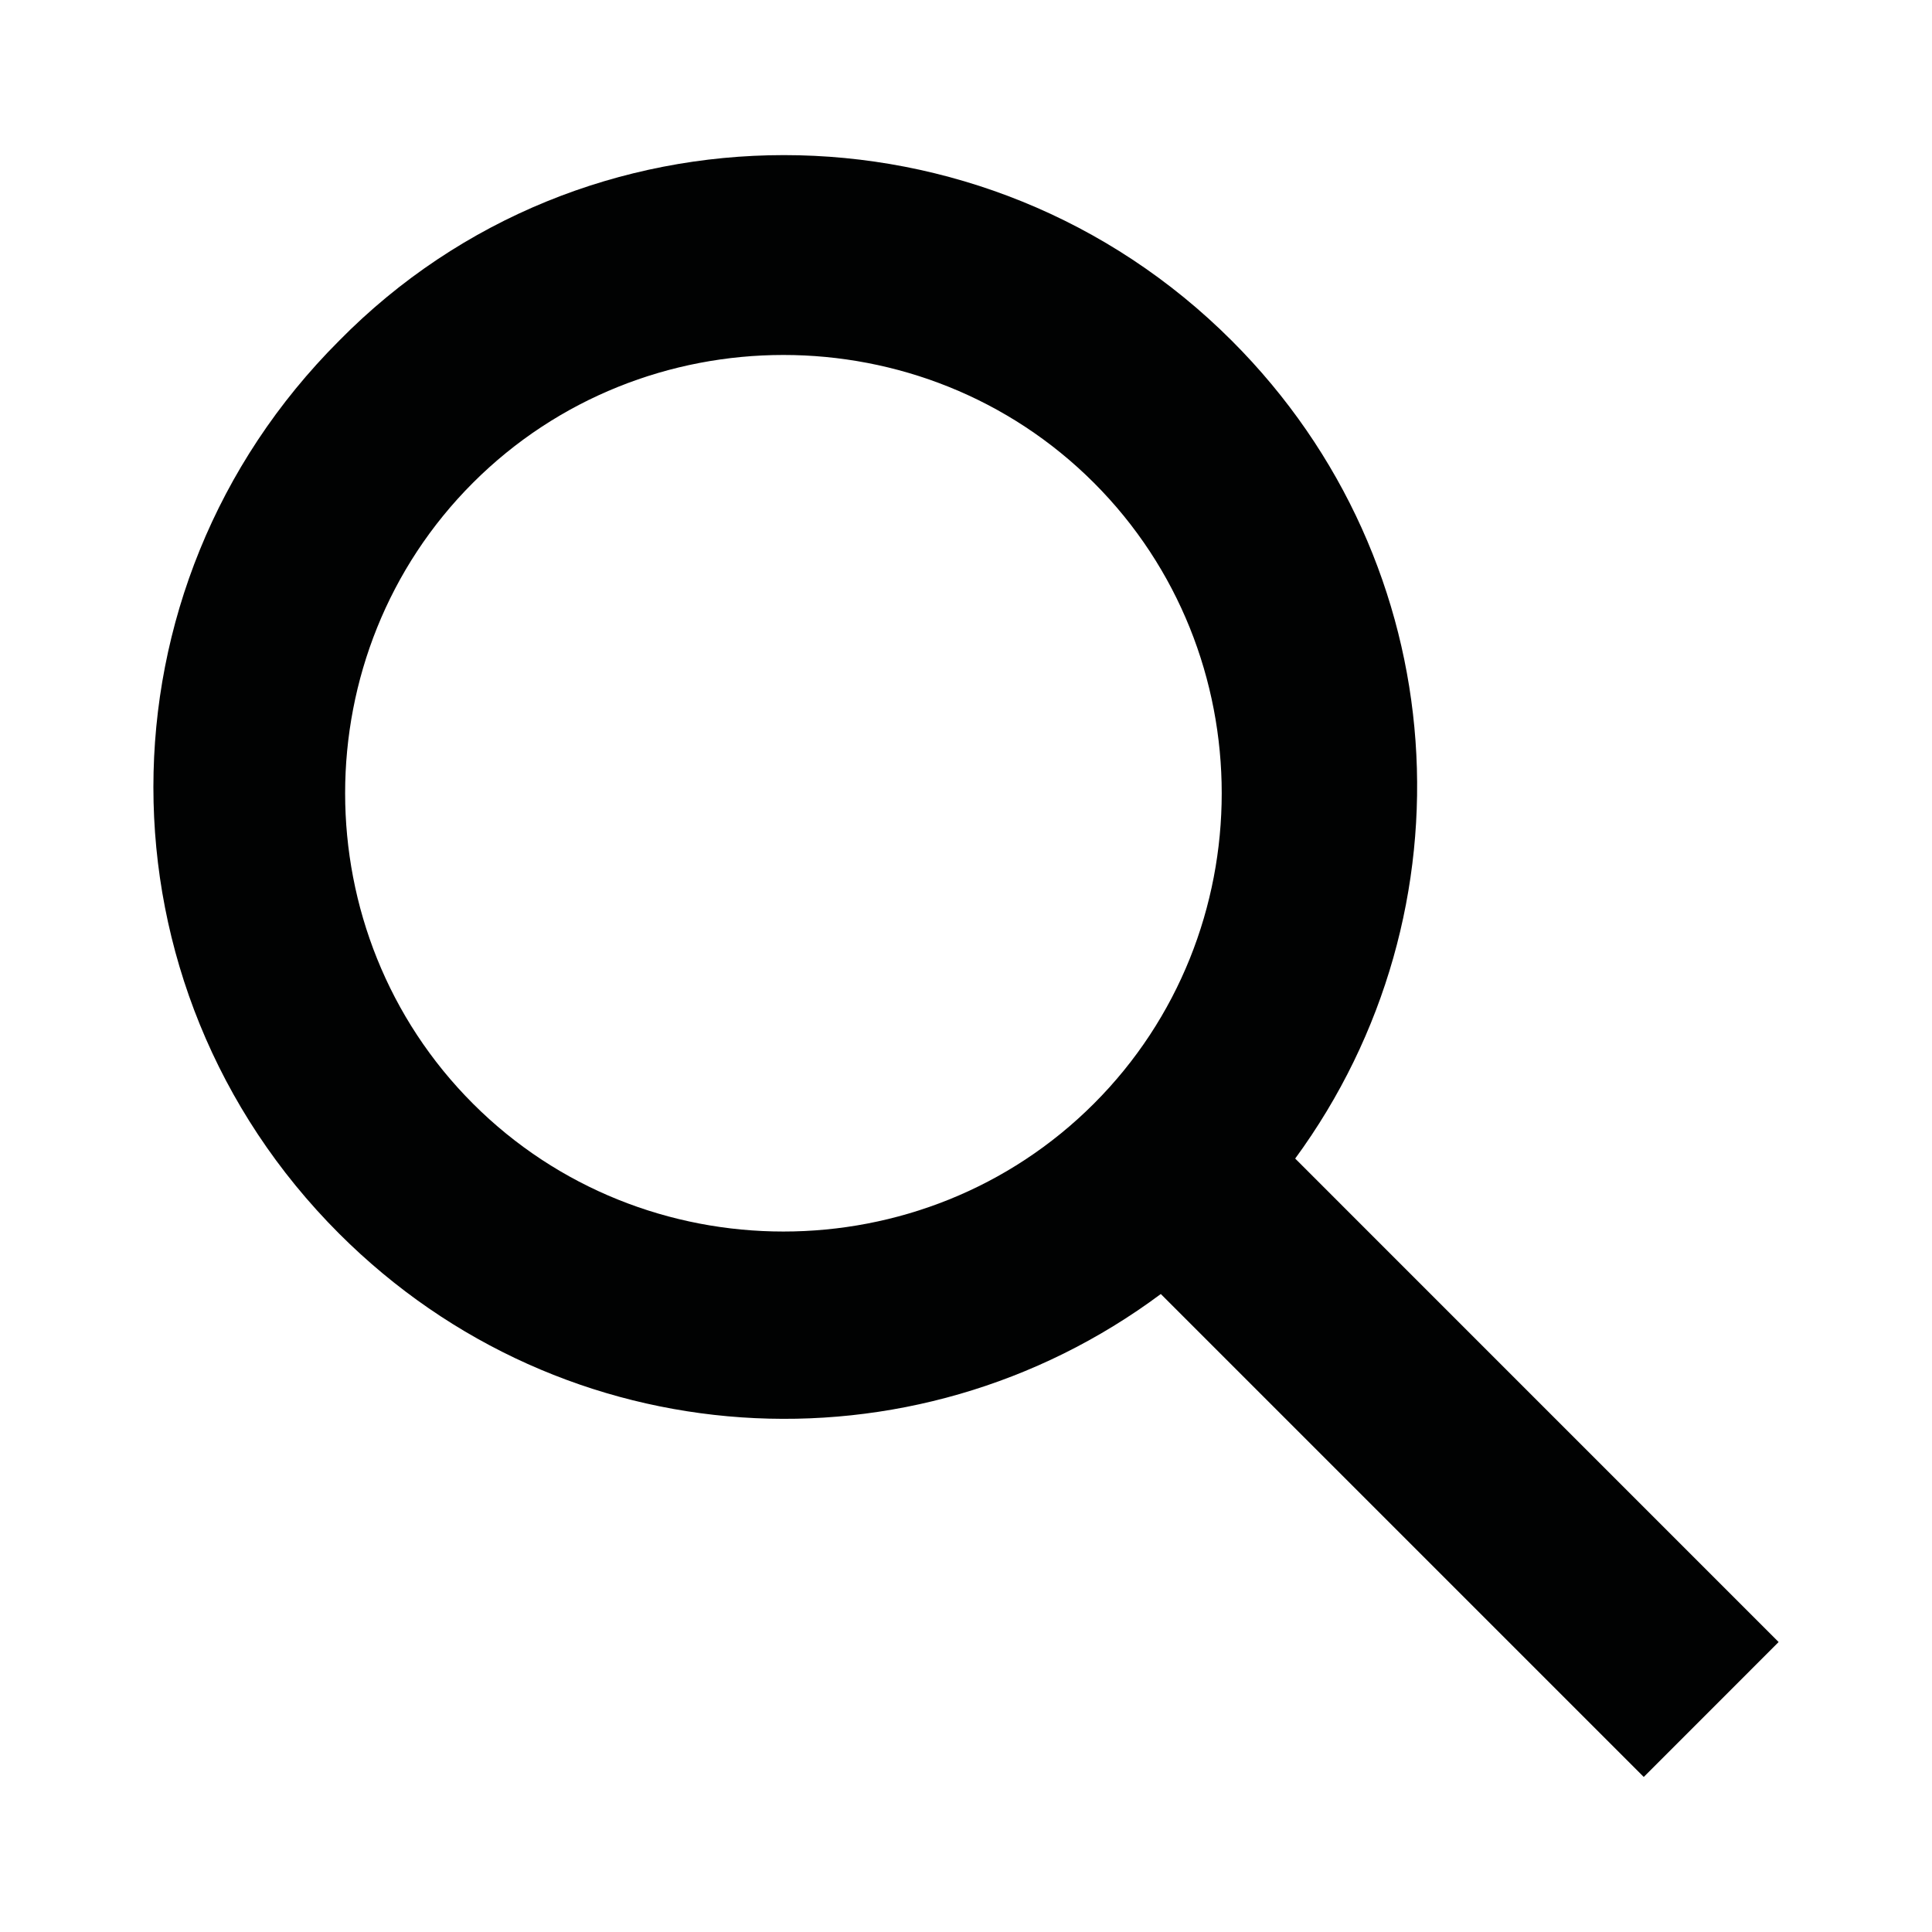
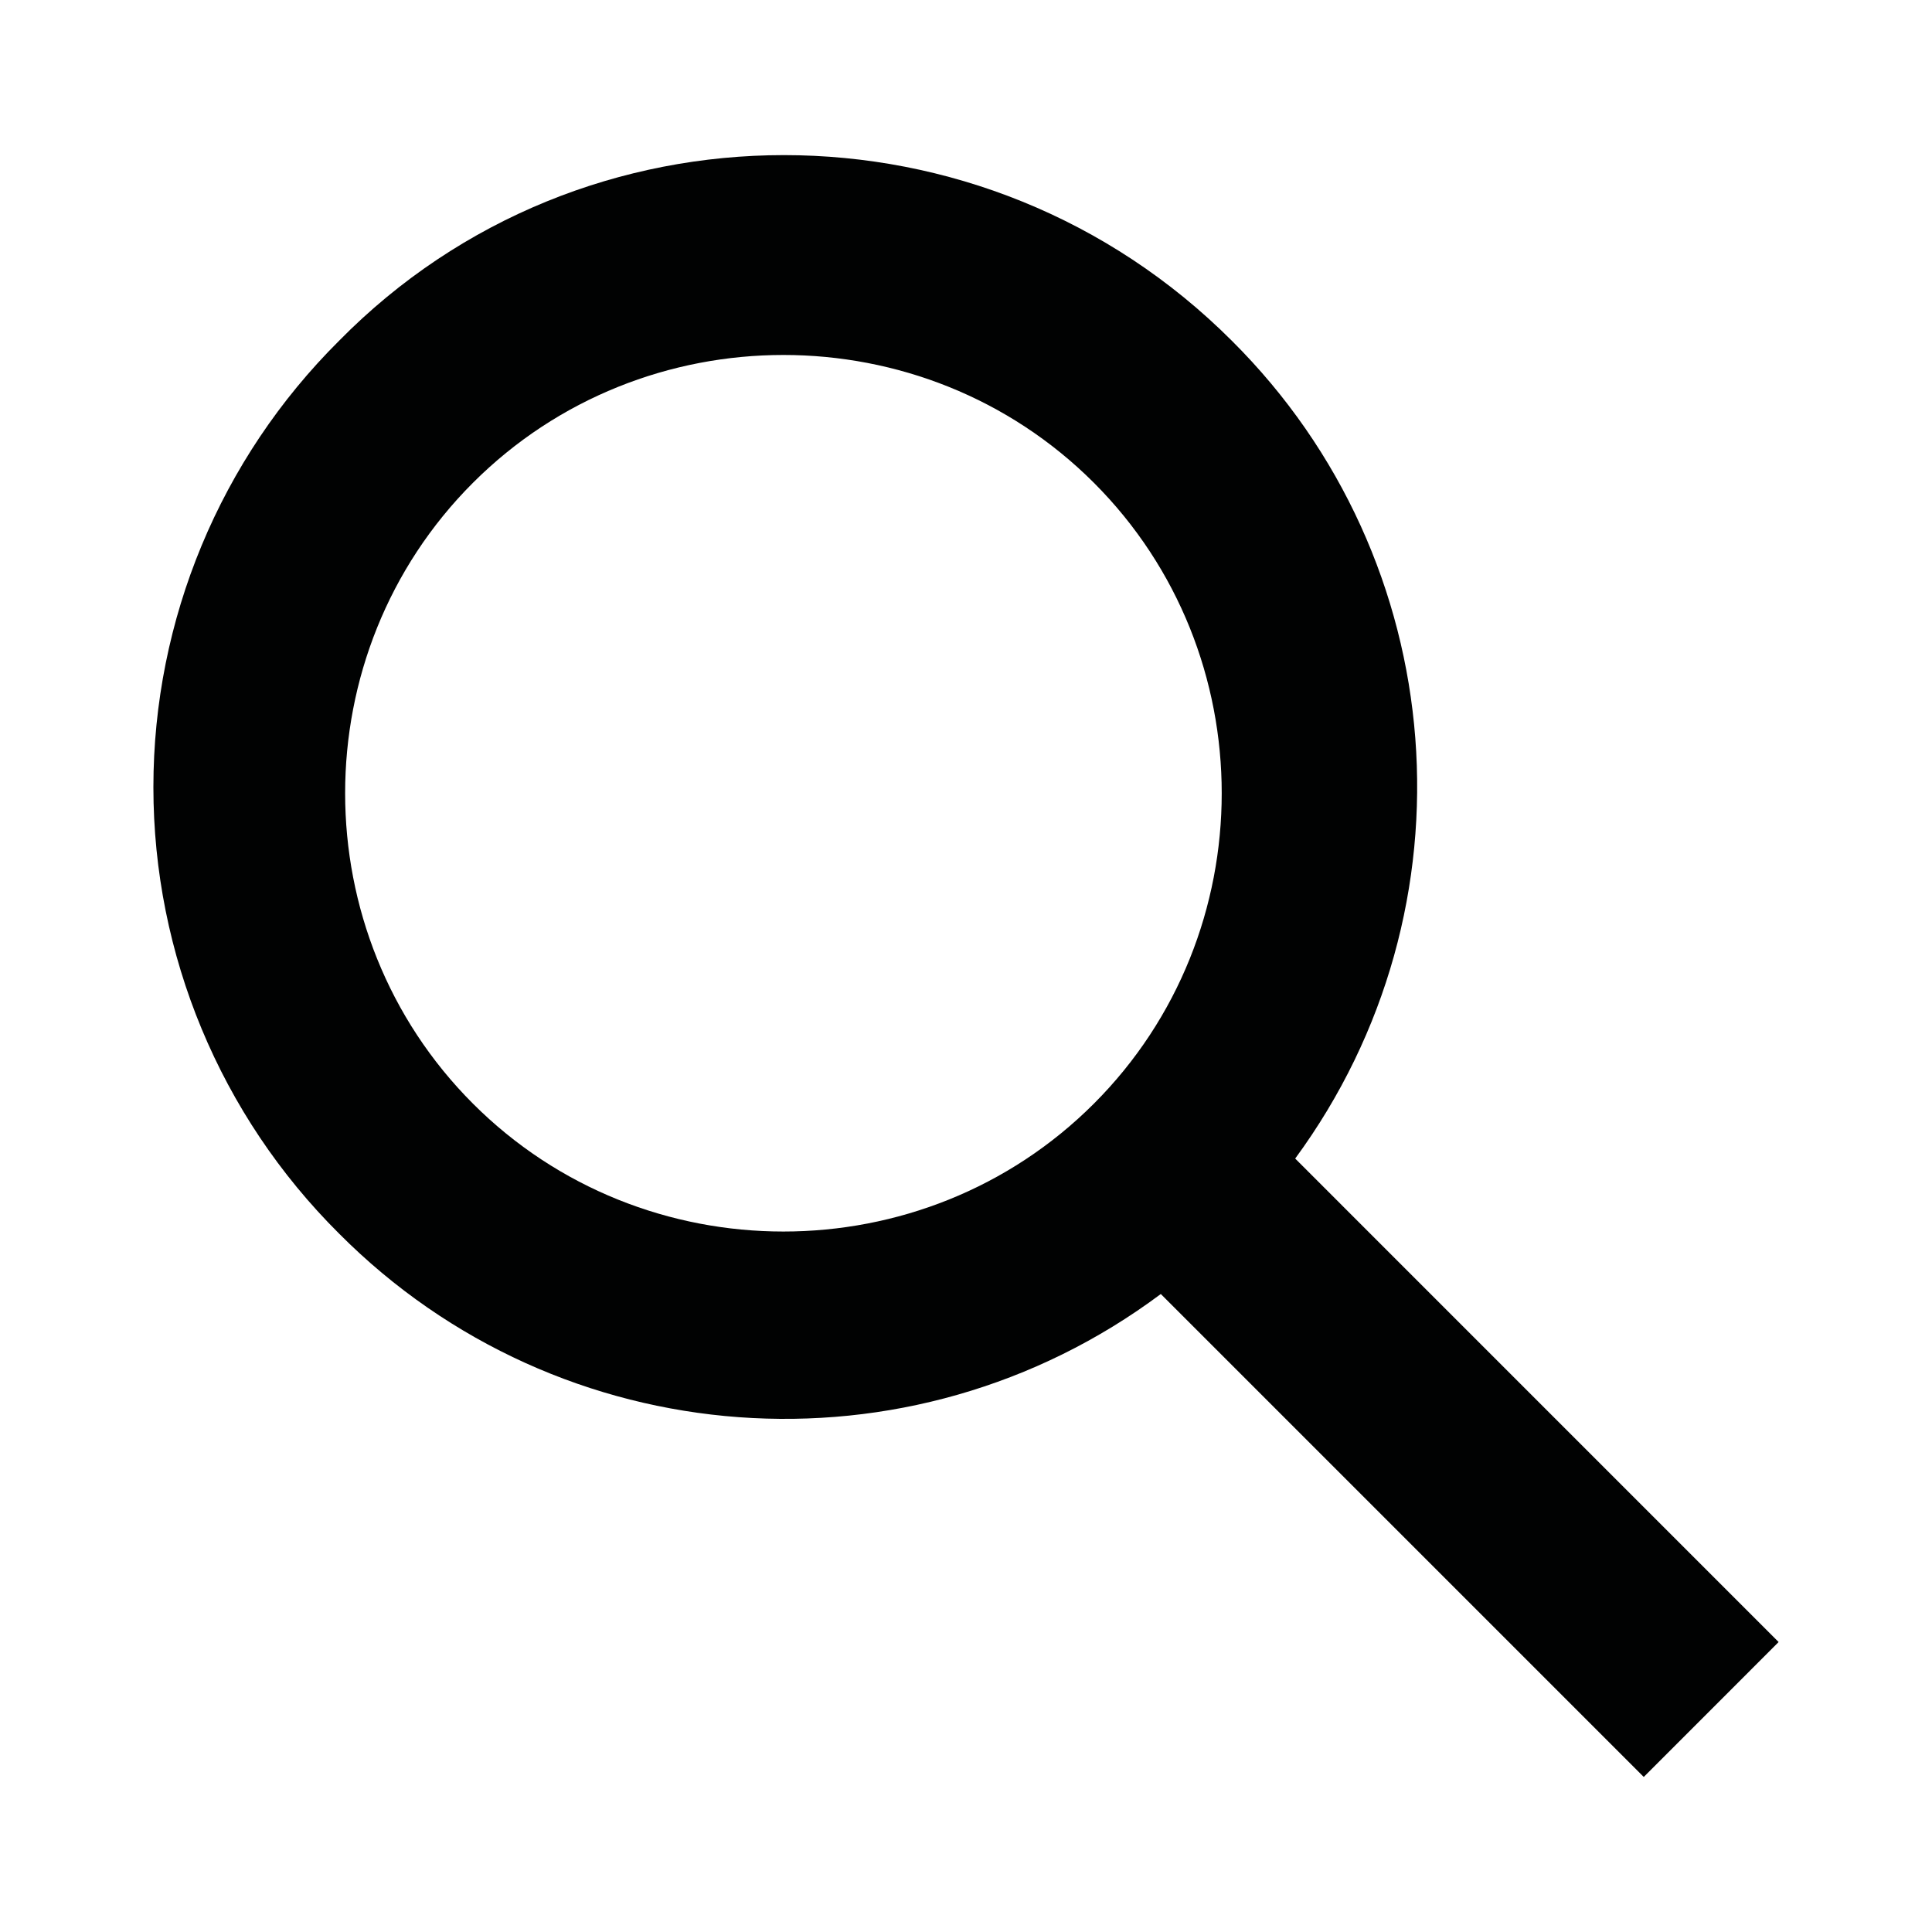
- <svg xmlns="http://www.w3.org/2000/svg" version="1.1" id="Слой_1" x="0px" y="0px" width="36px" height="36px" viewBox="0 0 36 36" enable-background="new 0 0 36 36" xml:space="preserve">
-   <g>
-     <g>
-       <path fill="#010202" d="M33.142,30.597l-9.008-9.009c3.378-4.609,2.994-11.065-1.18-15.238c-4.612-4.613-12.099-4.613-16.636,0    c-4.613,4.612-4.613,12.023,0,16.636c4.195,4.195,10.698,4.562,15.312,1.126l8.999,8.999L33.142,30.597z M8.813,20.565    c-3.176-3.176-3.176-8.394,0-11.569s8.394-3.176,11.57,0c3.176,3.176,3.176,8.394,0,11.569    C17.207,23.742,11.989,23.742,8.813,20.565z" />
-     </g>
-   </g>
+ <svg xmlns="http://www.w3.org/2000/svg" width="36" height="36" viewBox="0 0 36 36">
+   <path fill="#010202" d="M33.142 30.597l-9.008-9.009a11.713 11.713 0 0 0-1.18-15.238c-4.612-4.613-12.099-4.613-16.636 0a11.729 11.729 0 0 0 0 16.636 11.715 11.715 0 0 0 15.312 1.126l8.999 8.999 2.513-2.514zM8.813 20.565c-3.176-3.176-3.176-8.394 0-11.569s8.394-3.176 11.57 0 3.176 8.394 0 11.569c-3.176 3.177-8.394 3.177-11.57 0z" />
</svg>
